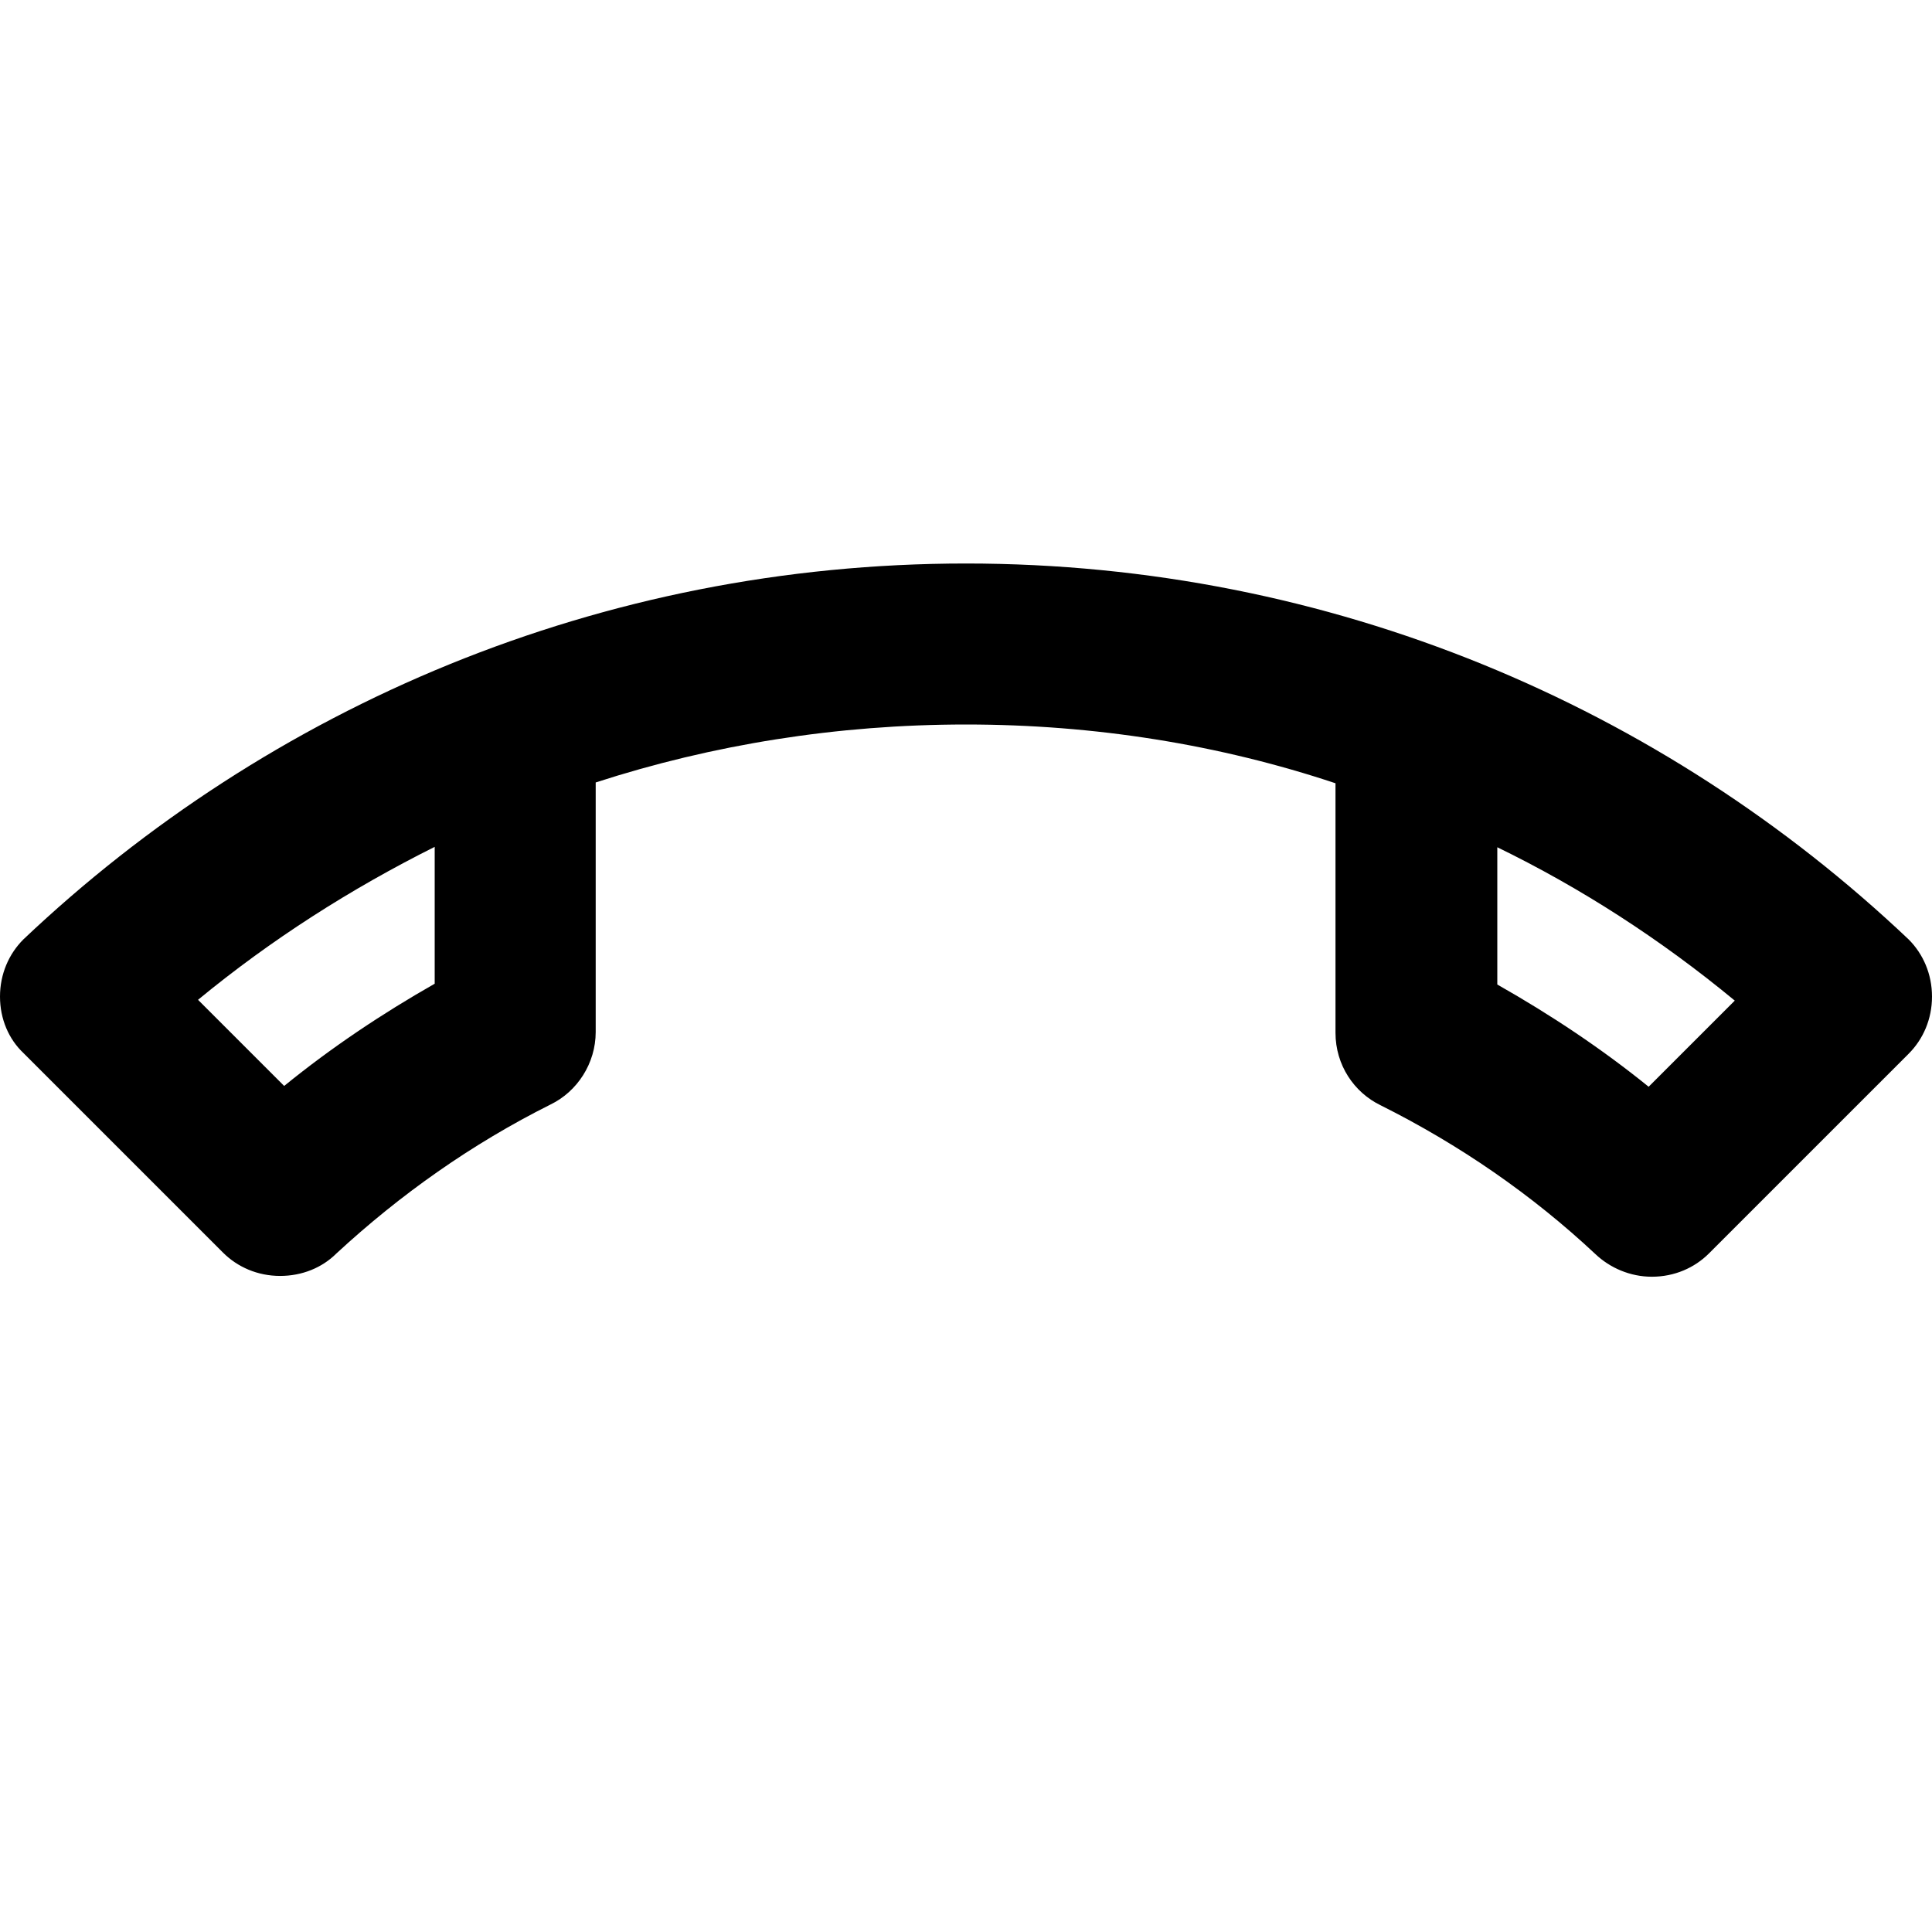
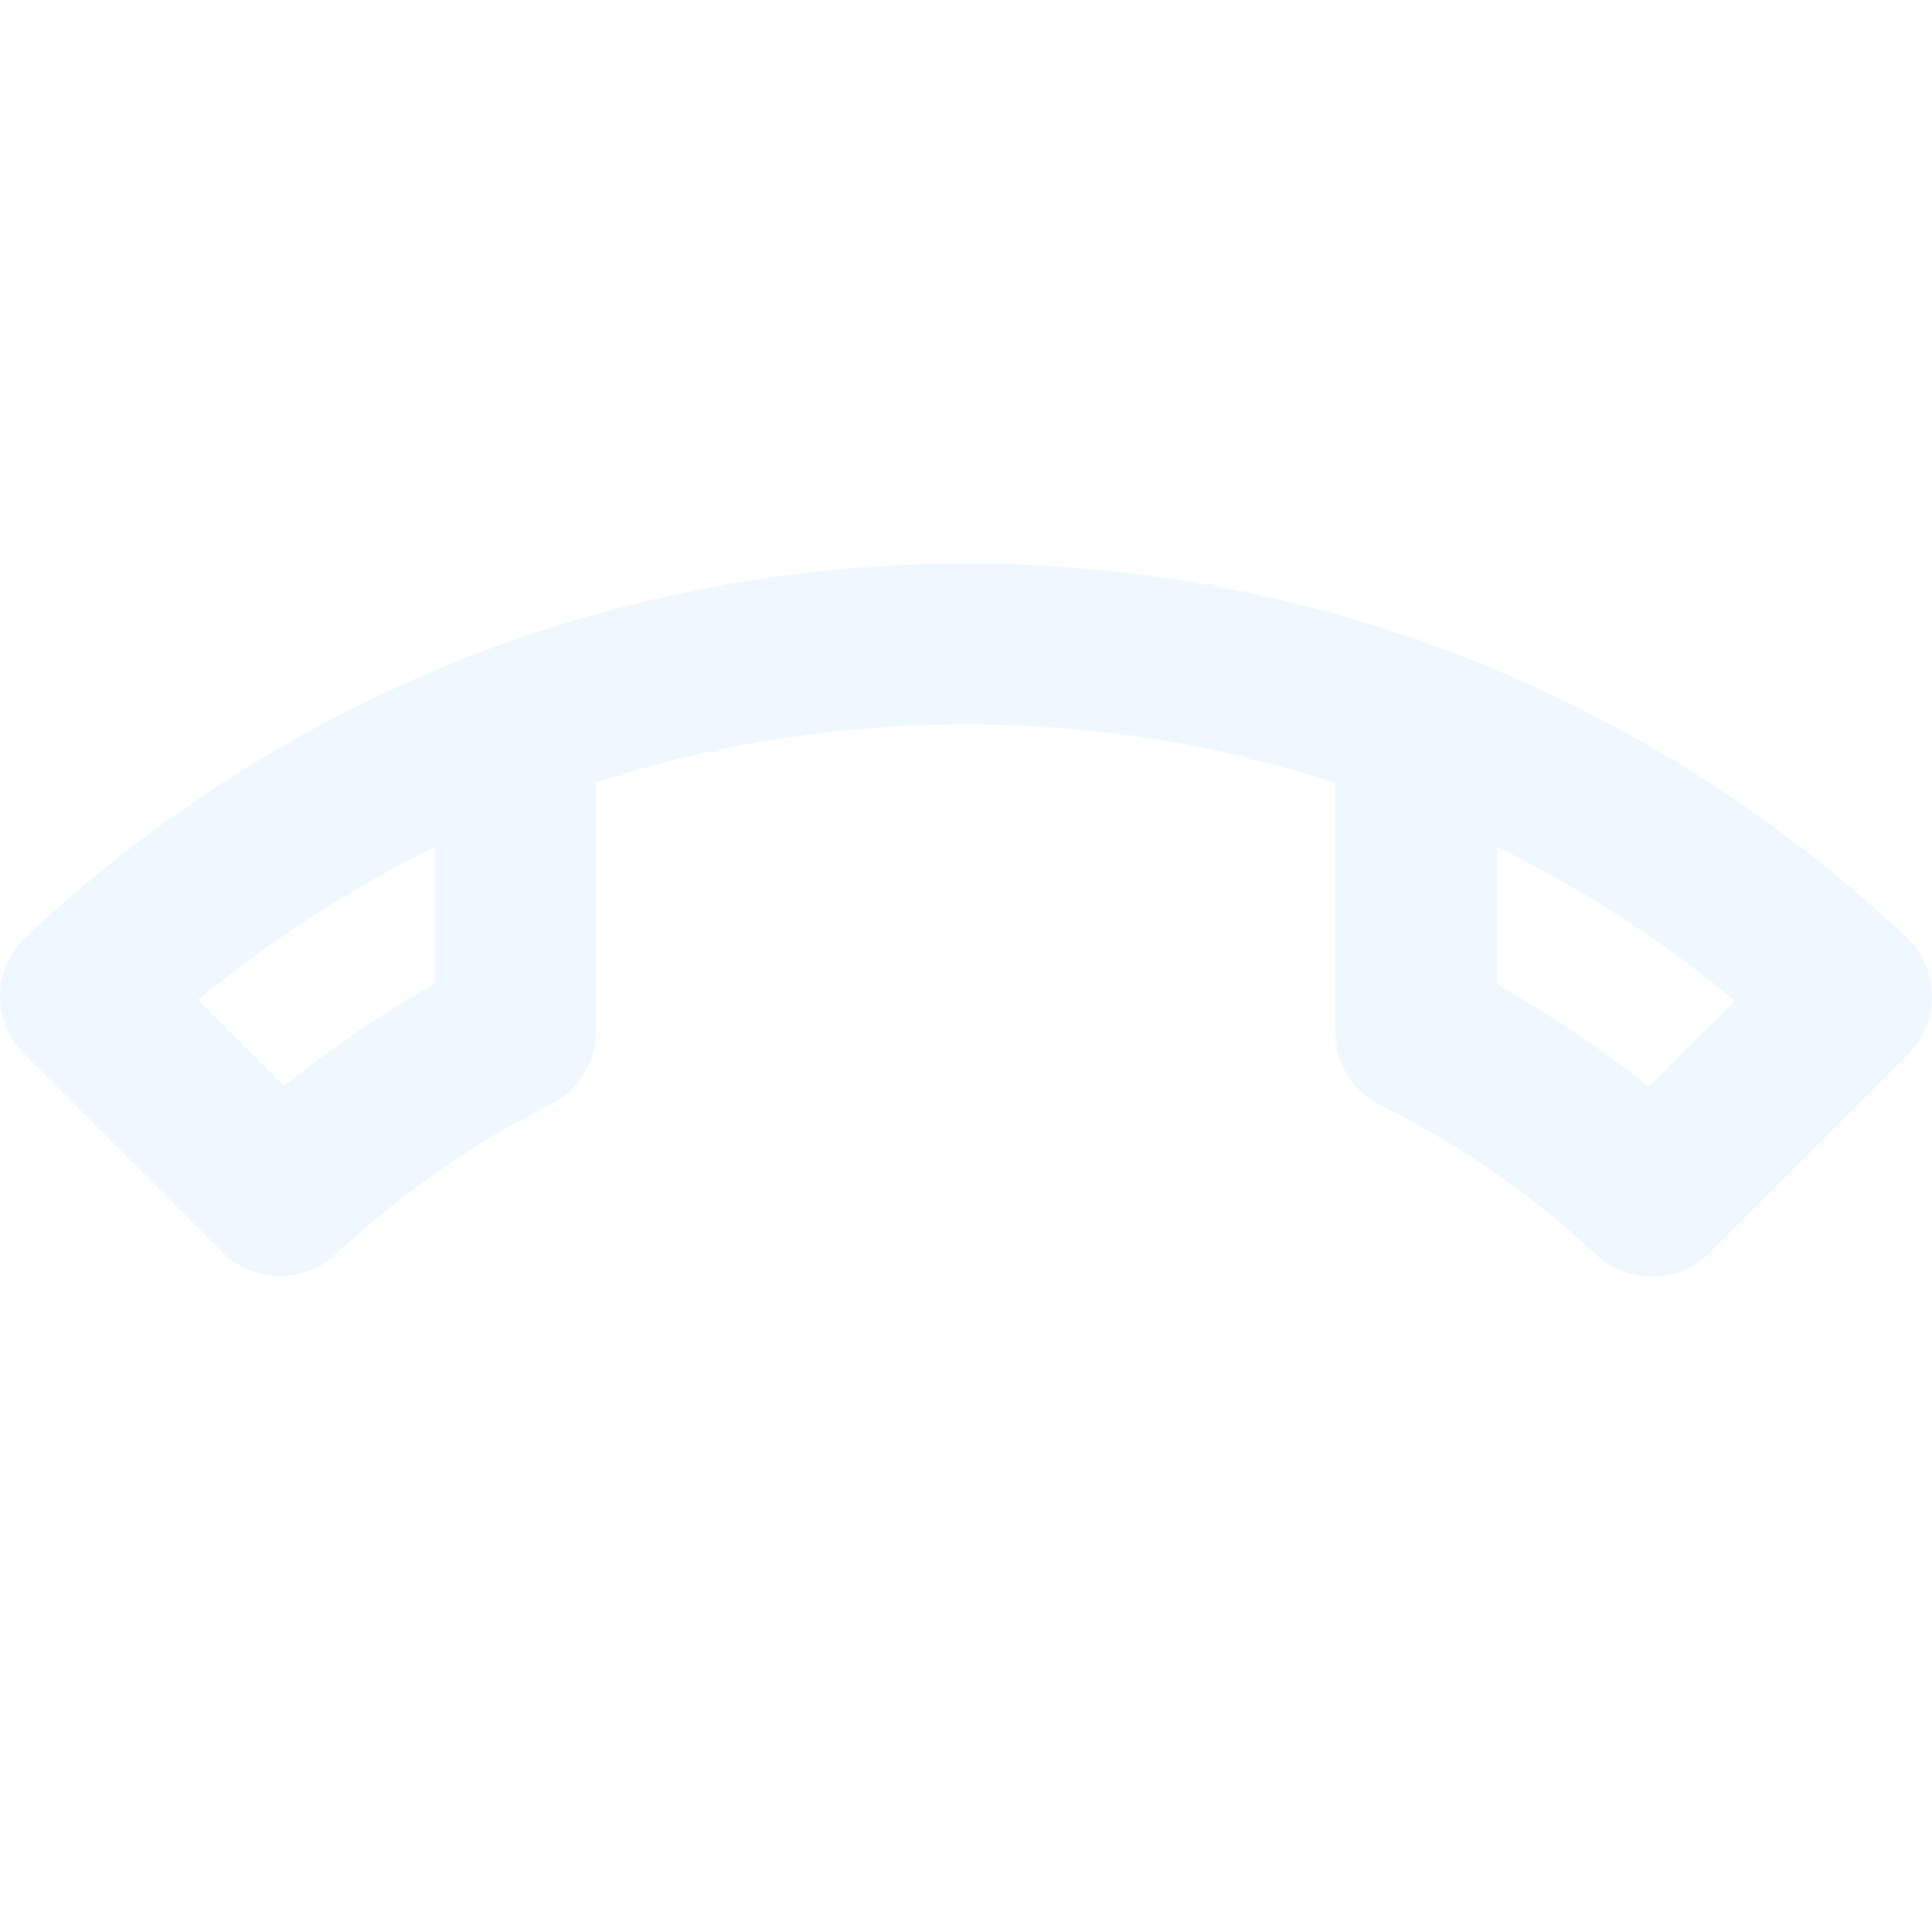
- <svg xmlns="http://www.w3.org/2000/svg" height="24px" viewBox="0 0 24 24" width="24px">
+ <svg xmlns="http://www.w3.org/2000/svg" height="24px" viewBox="0 0 24 24" width="24px" fill="aliceblue">
  <path d="M0 0h24v24H0V0z" fill="none" />
  <path d="M18.59 10.52c1.05.51 2.04 1.15 2.96 1.91l-1.07 1.07c-.58-.47-1.21-.89-1.88-1.27v-1.71m-13.2 0v1.7c-.65.37-1.28.79-1.87 1.27l-1.07-1.07c.91-.75 1.9-1.38 2.94-1.9M12 7C7.46 7 3.34 8.78.29 11.67c-.18.18-.29.43-.29.71s.11.53.29.7l2.48 2.48c.18.18.43.29.71.29.27 0 .52-.1.7-.28.79-.73 1.68-1.36 2.66-1.85.33-.16.56-.51.56-.9v-3.1C8.85 9.25 10.4 9 12 9s3.15.25 4.59.73v3.1c0 .4.23.74.56.9.98.49 1.88 1.11 2.67 1.85.18.17.43.28.7.28.28 0 .53-.11.71-.29l2.48-2.48c.18-.18.29-.43.29-.71s-.11-.53-.29-.71C20.66 8.78 16.54 7 12 7z" />
</svg>
